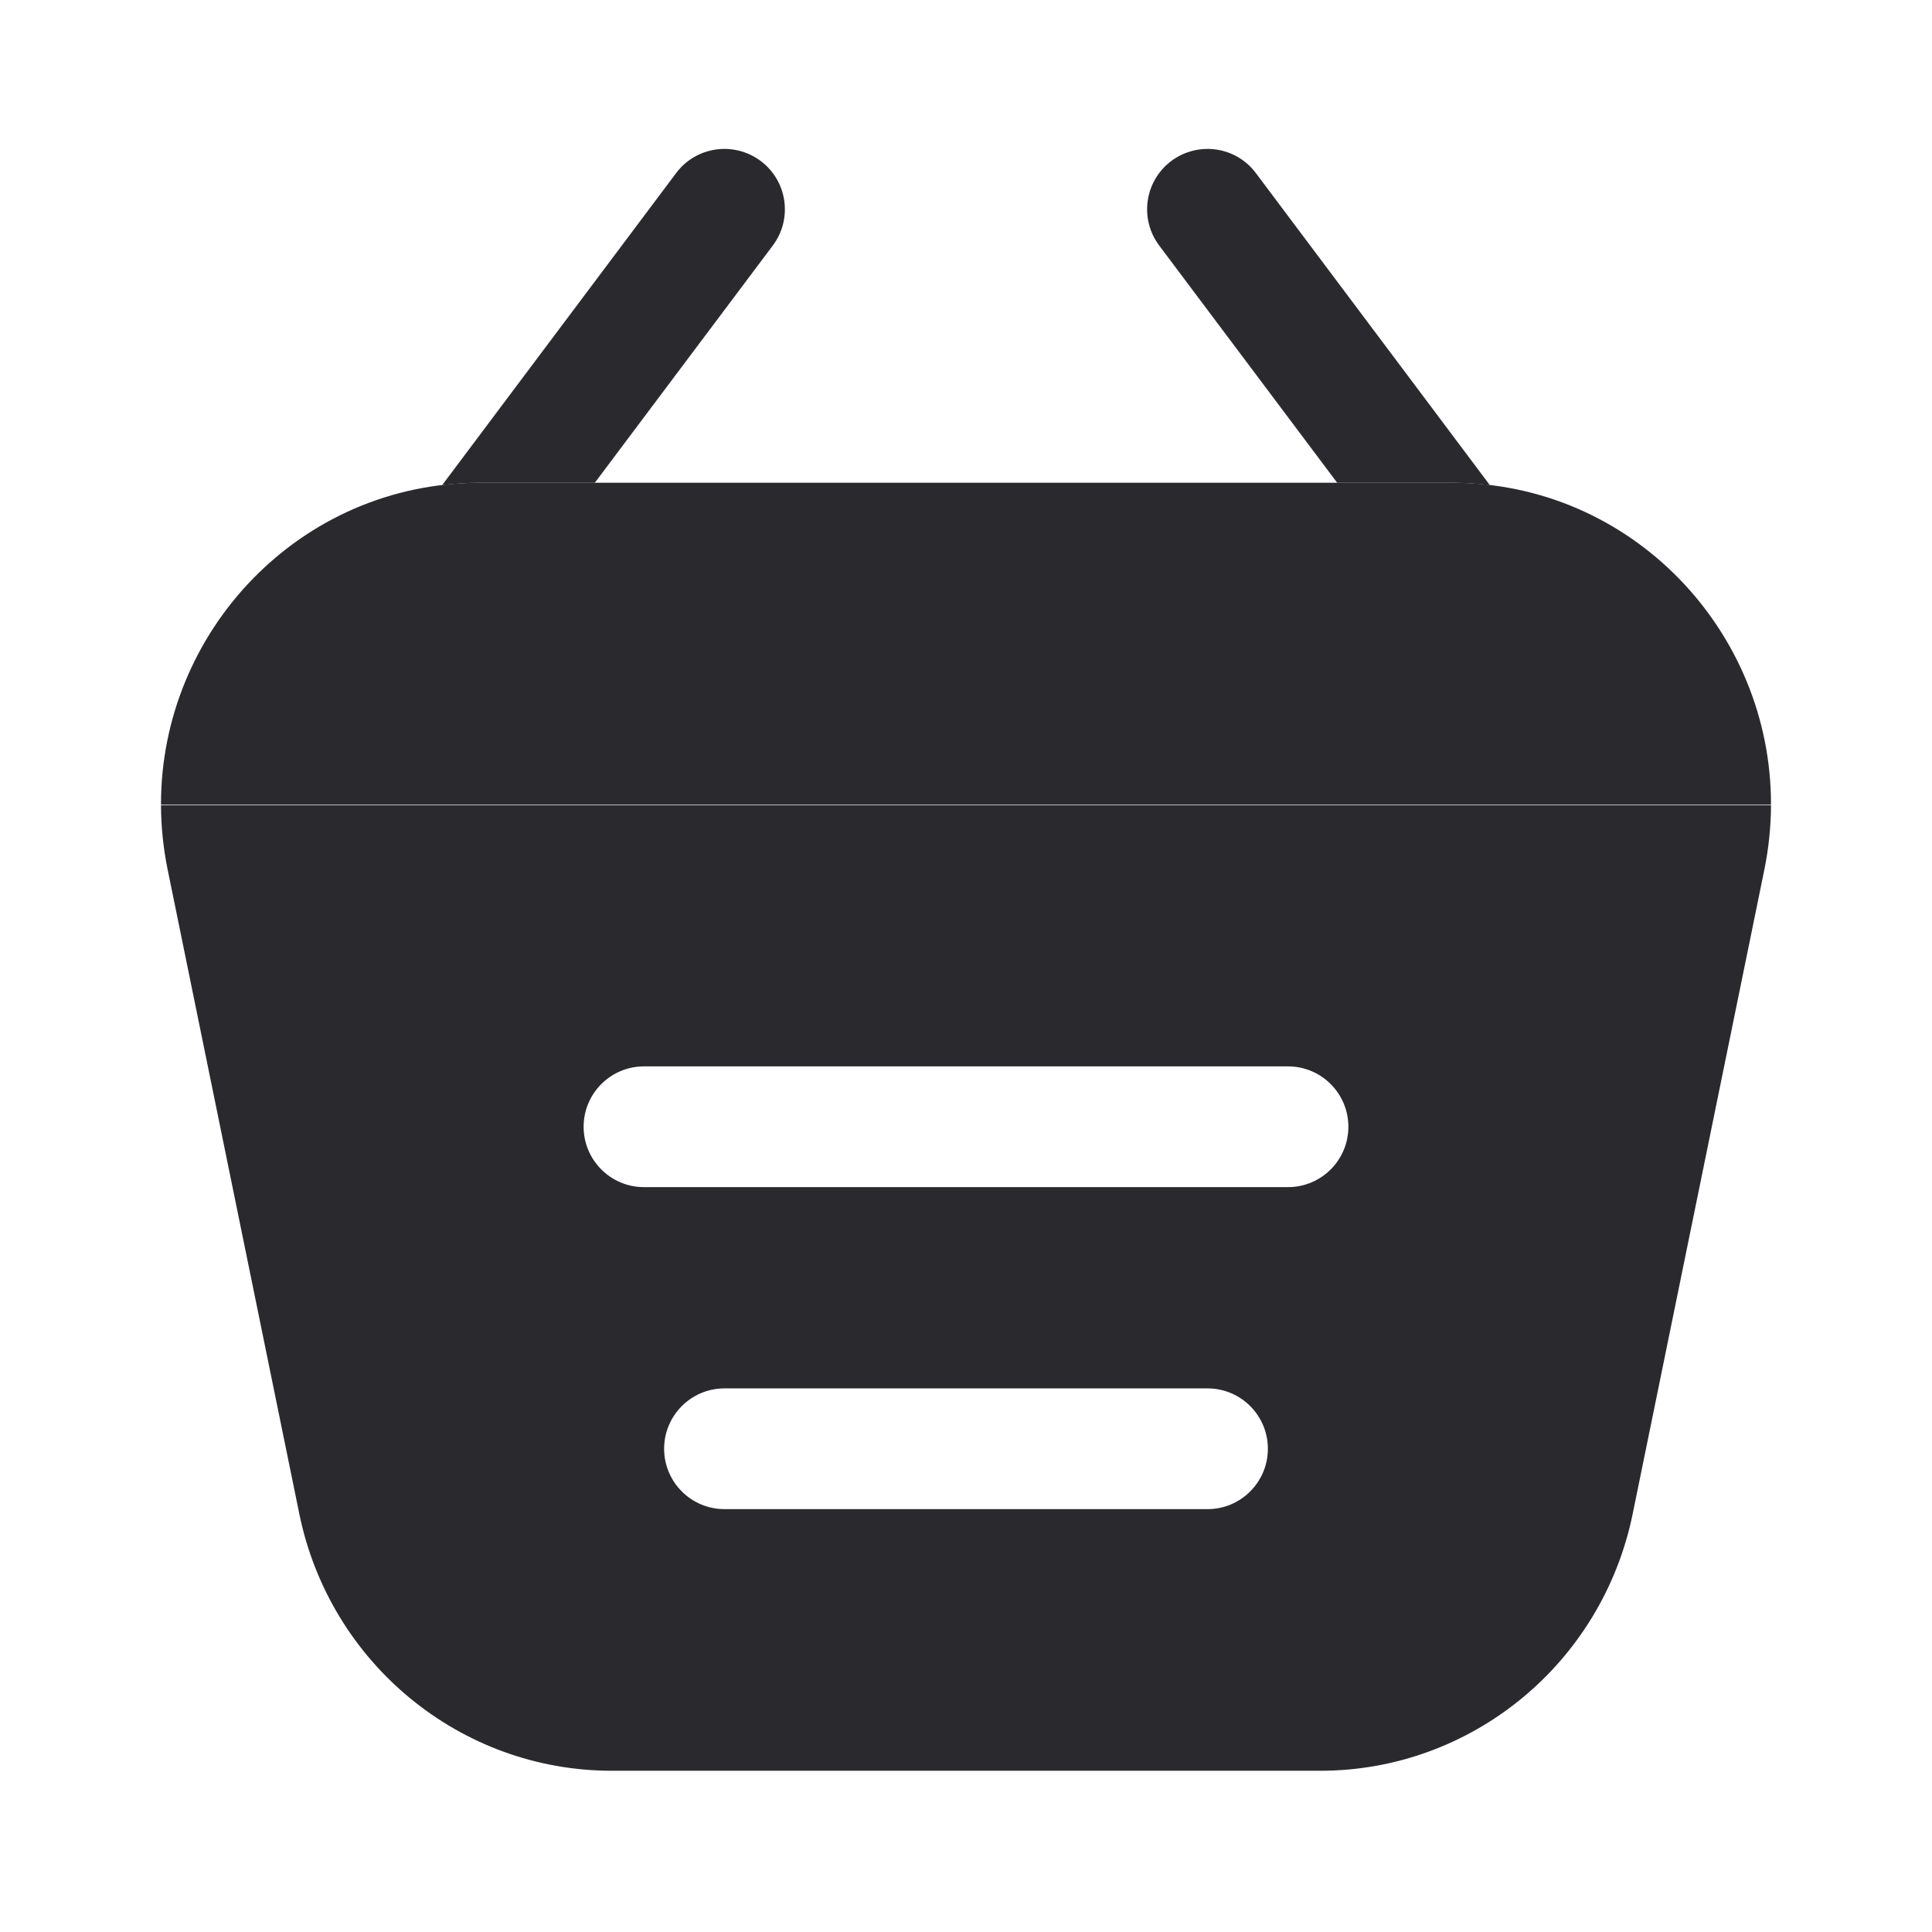
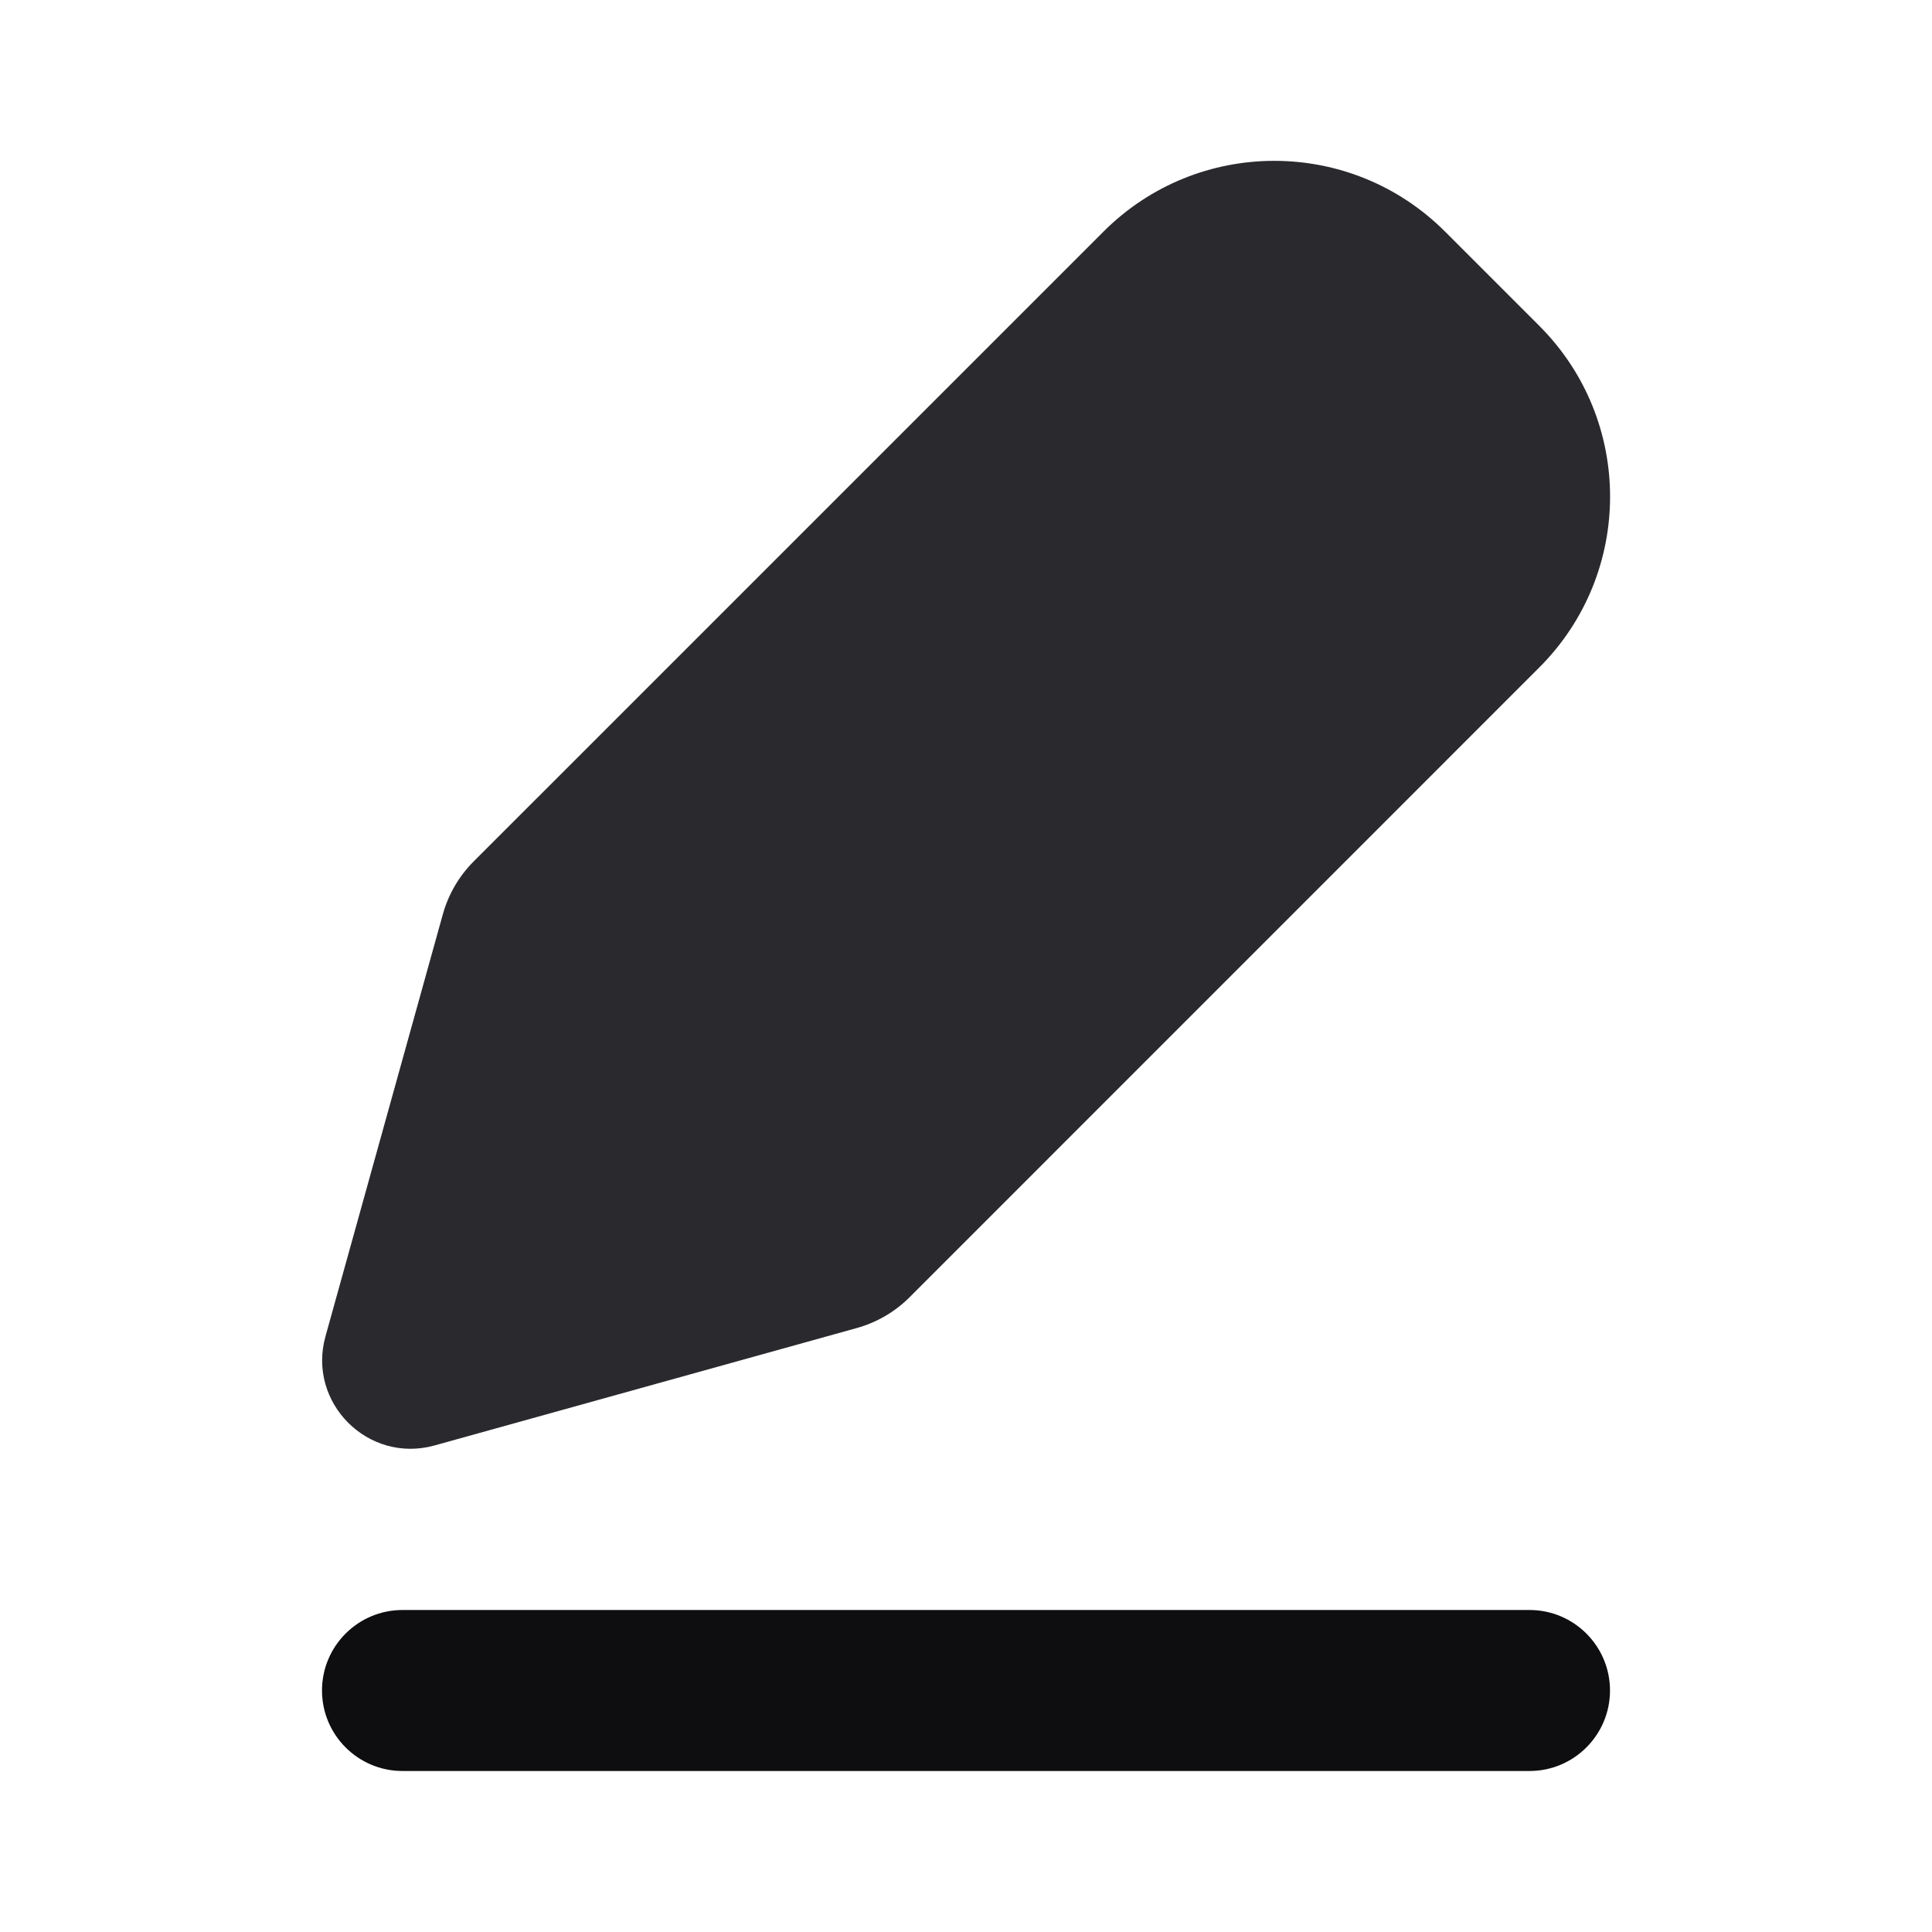
<svg xmlns="http://www.w3.org/2000/svg" width="24" height="24" viewBox="0 0 24 24" fill="none">
-   <path d="M8.4 2.149C8.648 1.818 9.118 1.752 9.45 2C9.781 2.249 9.849 2.718 9.6 3.05L7.389 5.997H5.964C5.804 5.997 5.647 6.008 5.493 6.026L8.4 2.149ZM14.55 2C14.882 1.752 15.352 1.818 15.6 2.149L18.507 6.026C18.353 6.008 18.195 5.997 18.035 5.997H16.611L14.4 3.05C14.151 2.718 14.219 2.249 14.55 2Z" fill="#2A2A2E" />
-   <path d="M18.035 5.997H5.965C3.729 5.997 1.995 7.841 2 9.997H22C22.005 7.841 20.271 5.997 18.035 5.997Z" fill="#2A2A2E" />
-   <path d="M22 10.004C21.999 10.267 21.972 10.535 21.917 10.805L20.282 18.805C19.902 20.663 18.281 21.997 16.4 21.997H7.6C5.719 21.997 4.098 20.663 3.718 18.805L2.083 10.805C2.028 10.535 2.001 10.267 2 10.004H22ZM9 17.247C8.586 17.247 8.25 17.583 8.25 17.997C8.25 18.411 8.586 18.747 9 18.747H15C15.414 18.747 15.75 18.411 15.75 17.997C15.75 17.583 15.414 17.247 15 17.247H9ZM8 13.247C7.586 13.247 7.25 13.583 7.25 13.997C7.25 14.411 7.586 14.747 8 14.747H16C16.414 14.747 16.75 14.411 16.75 13.997C16.75 13.583 16.414 13.247 16 13.247H8Z" fill="#2A2A2E" />
+   <path d="M4 21C4 20.448 4.448 20 5 20H19C19.552 20 20 20.448 20 21C20 21.552 19.552 22 19 22H5C4.448 22 4 21.552 4 21Z" fill="#0E0E10" />
+   <path d="M17.951 2.877C16.779 1.705 14.88 1.705 13.708 2.877L5.885 10.7C5.703 10.882 5.57 11.109 5.501 11.358L4.043 16.601C3.814 17.426 4.573 18.185 5.398 17.956L10.641 16.498C10.89 16.429 11.117 16.297 11.3 16.114L19.122 8.291C20.294 7.119 20.294 5.22 19.122 4.048L17.951 2.877Z" fill="#2A2A2E" />
</svg>
